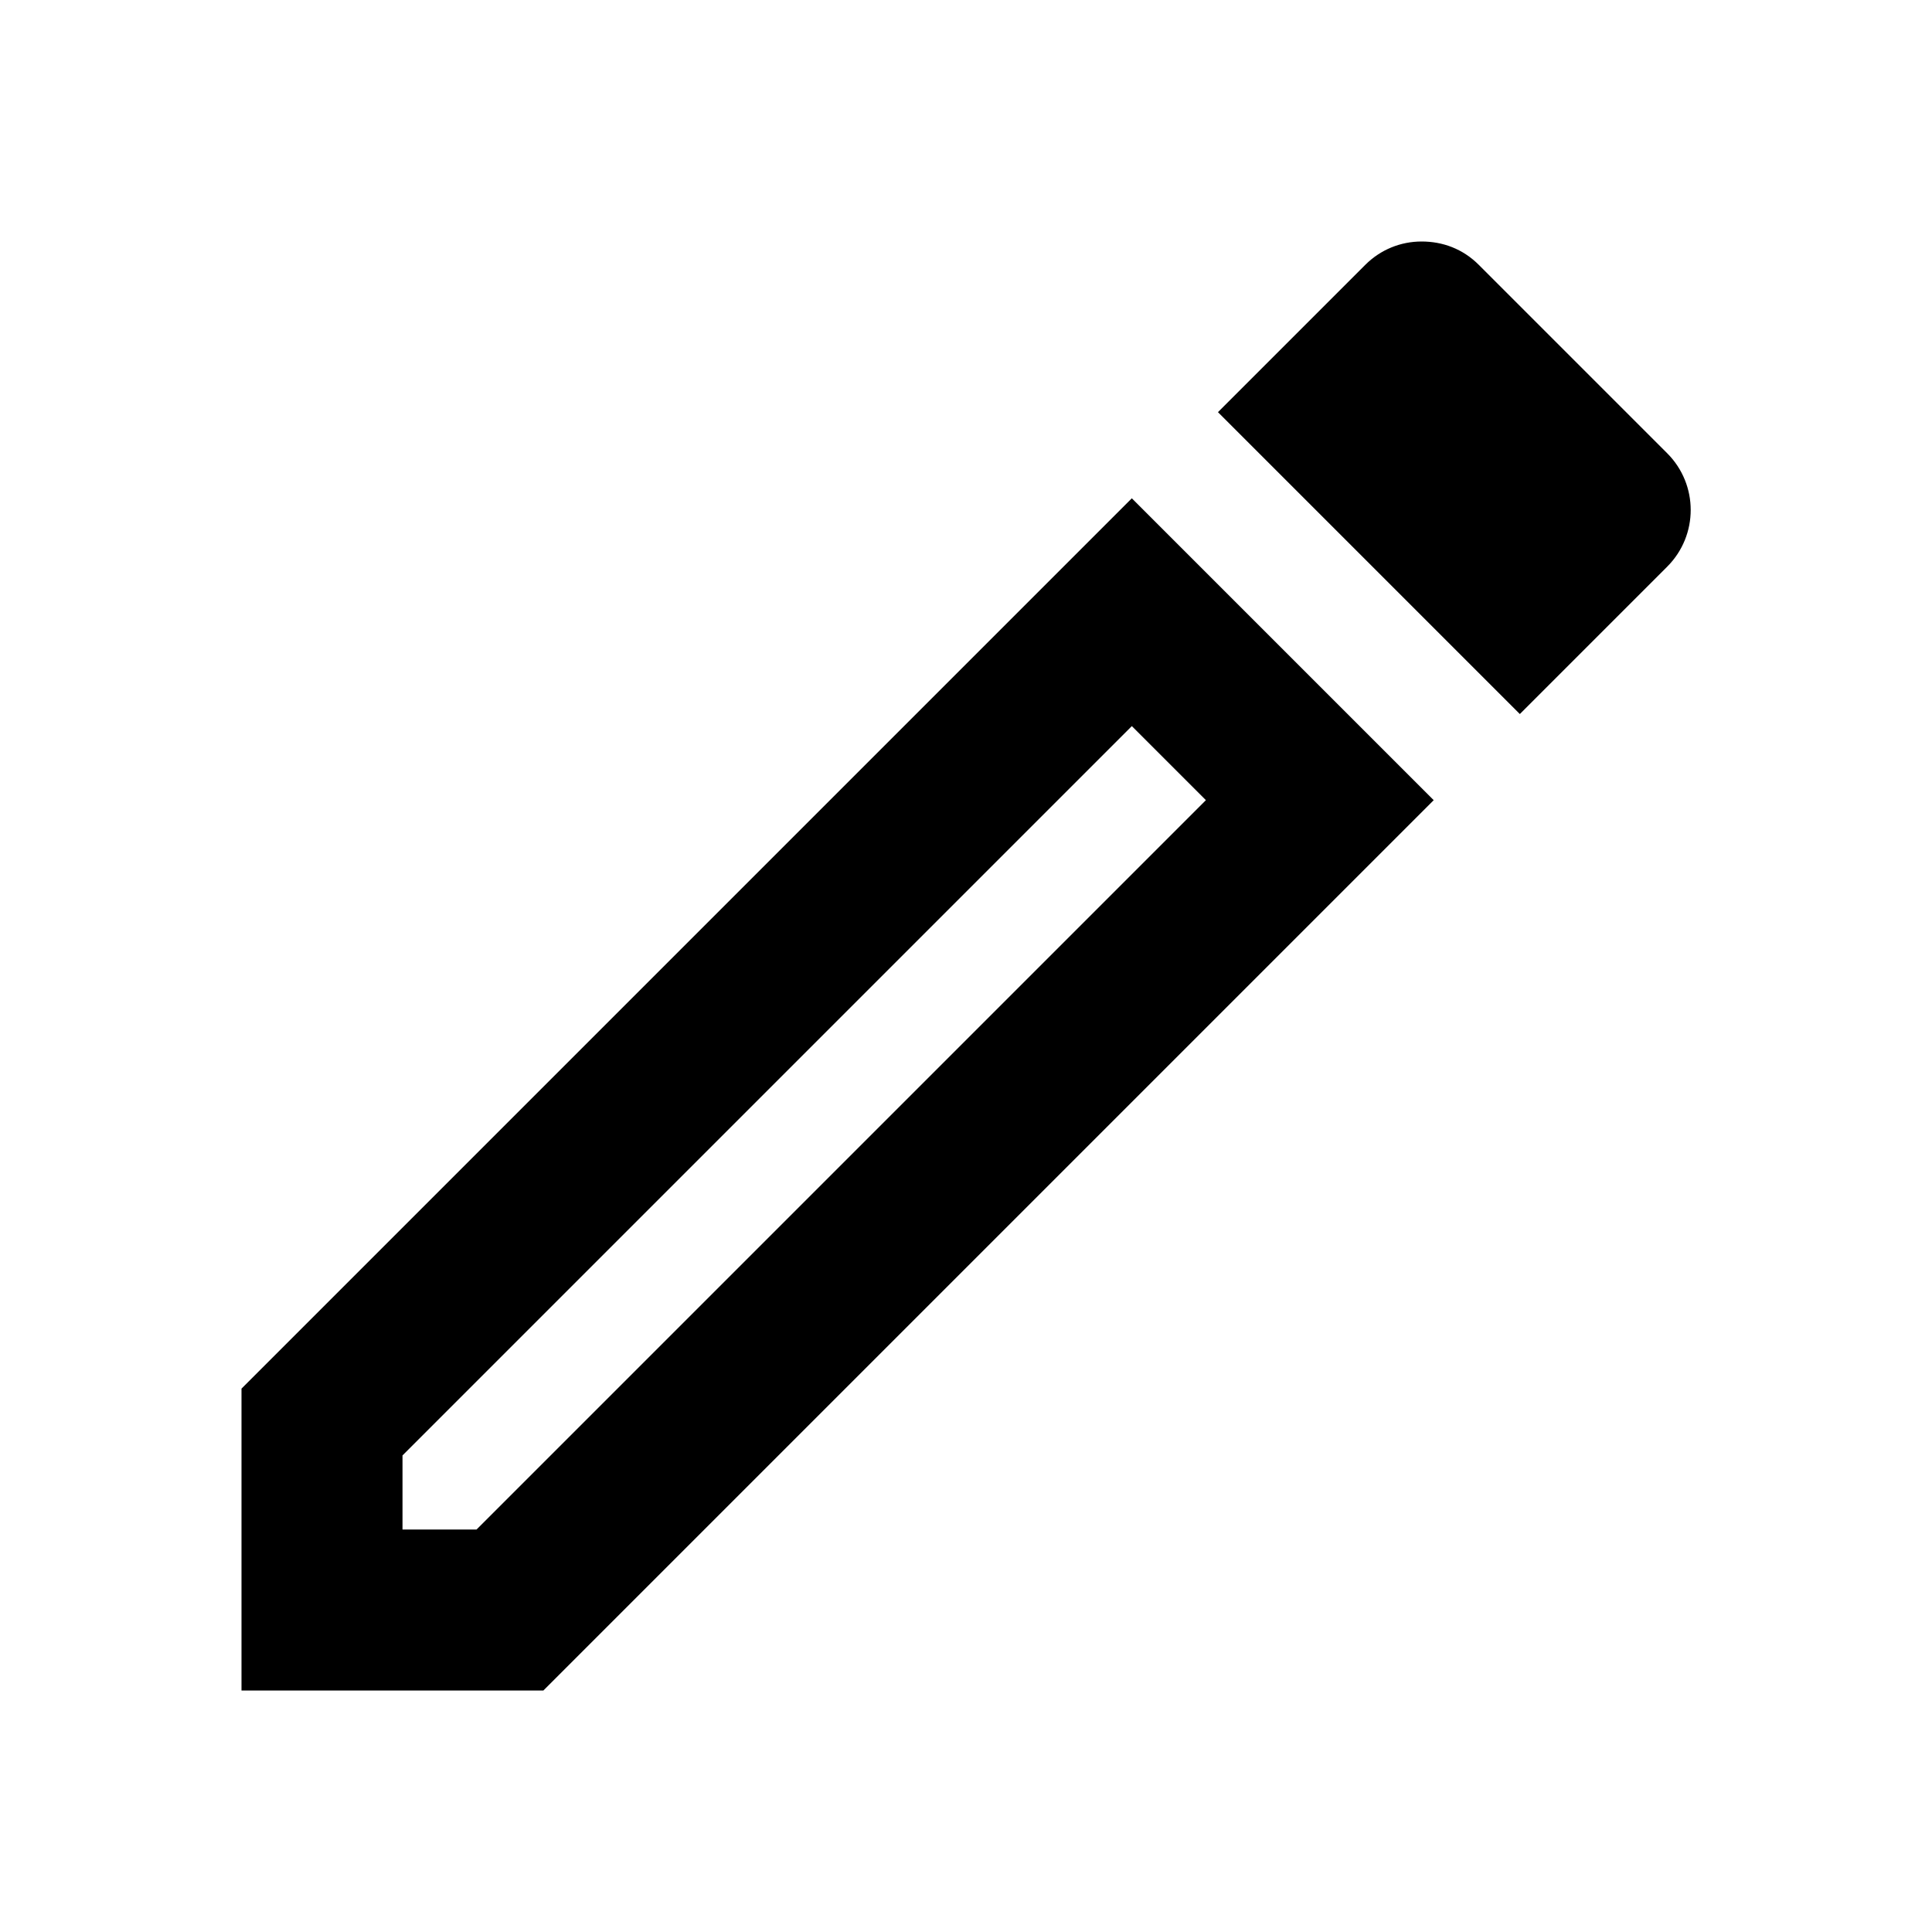
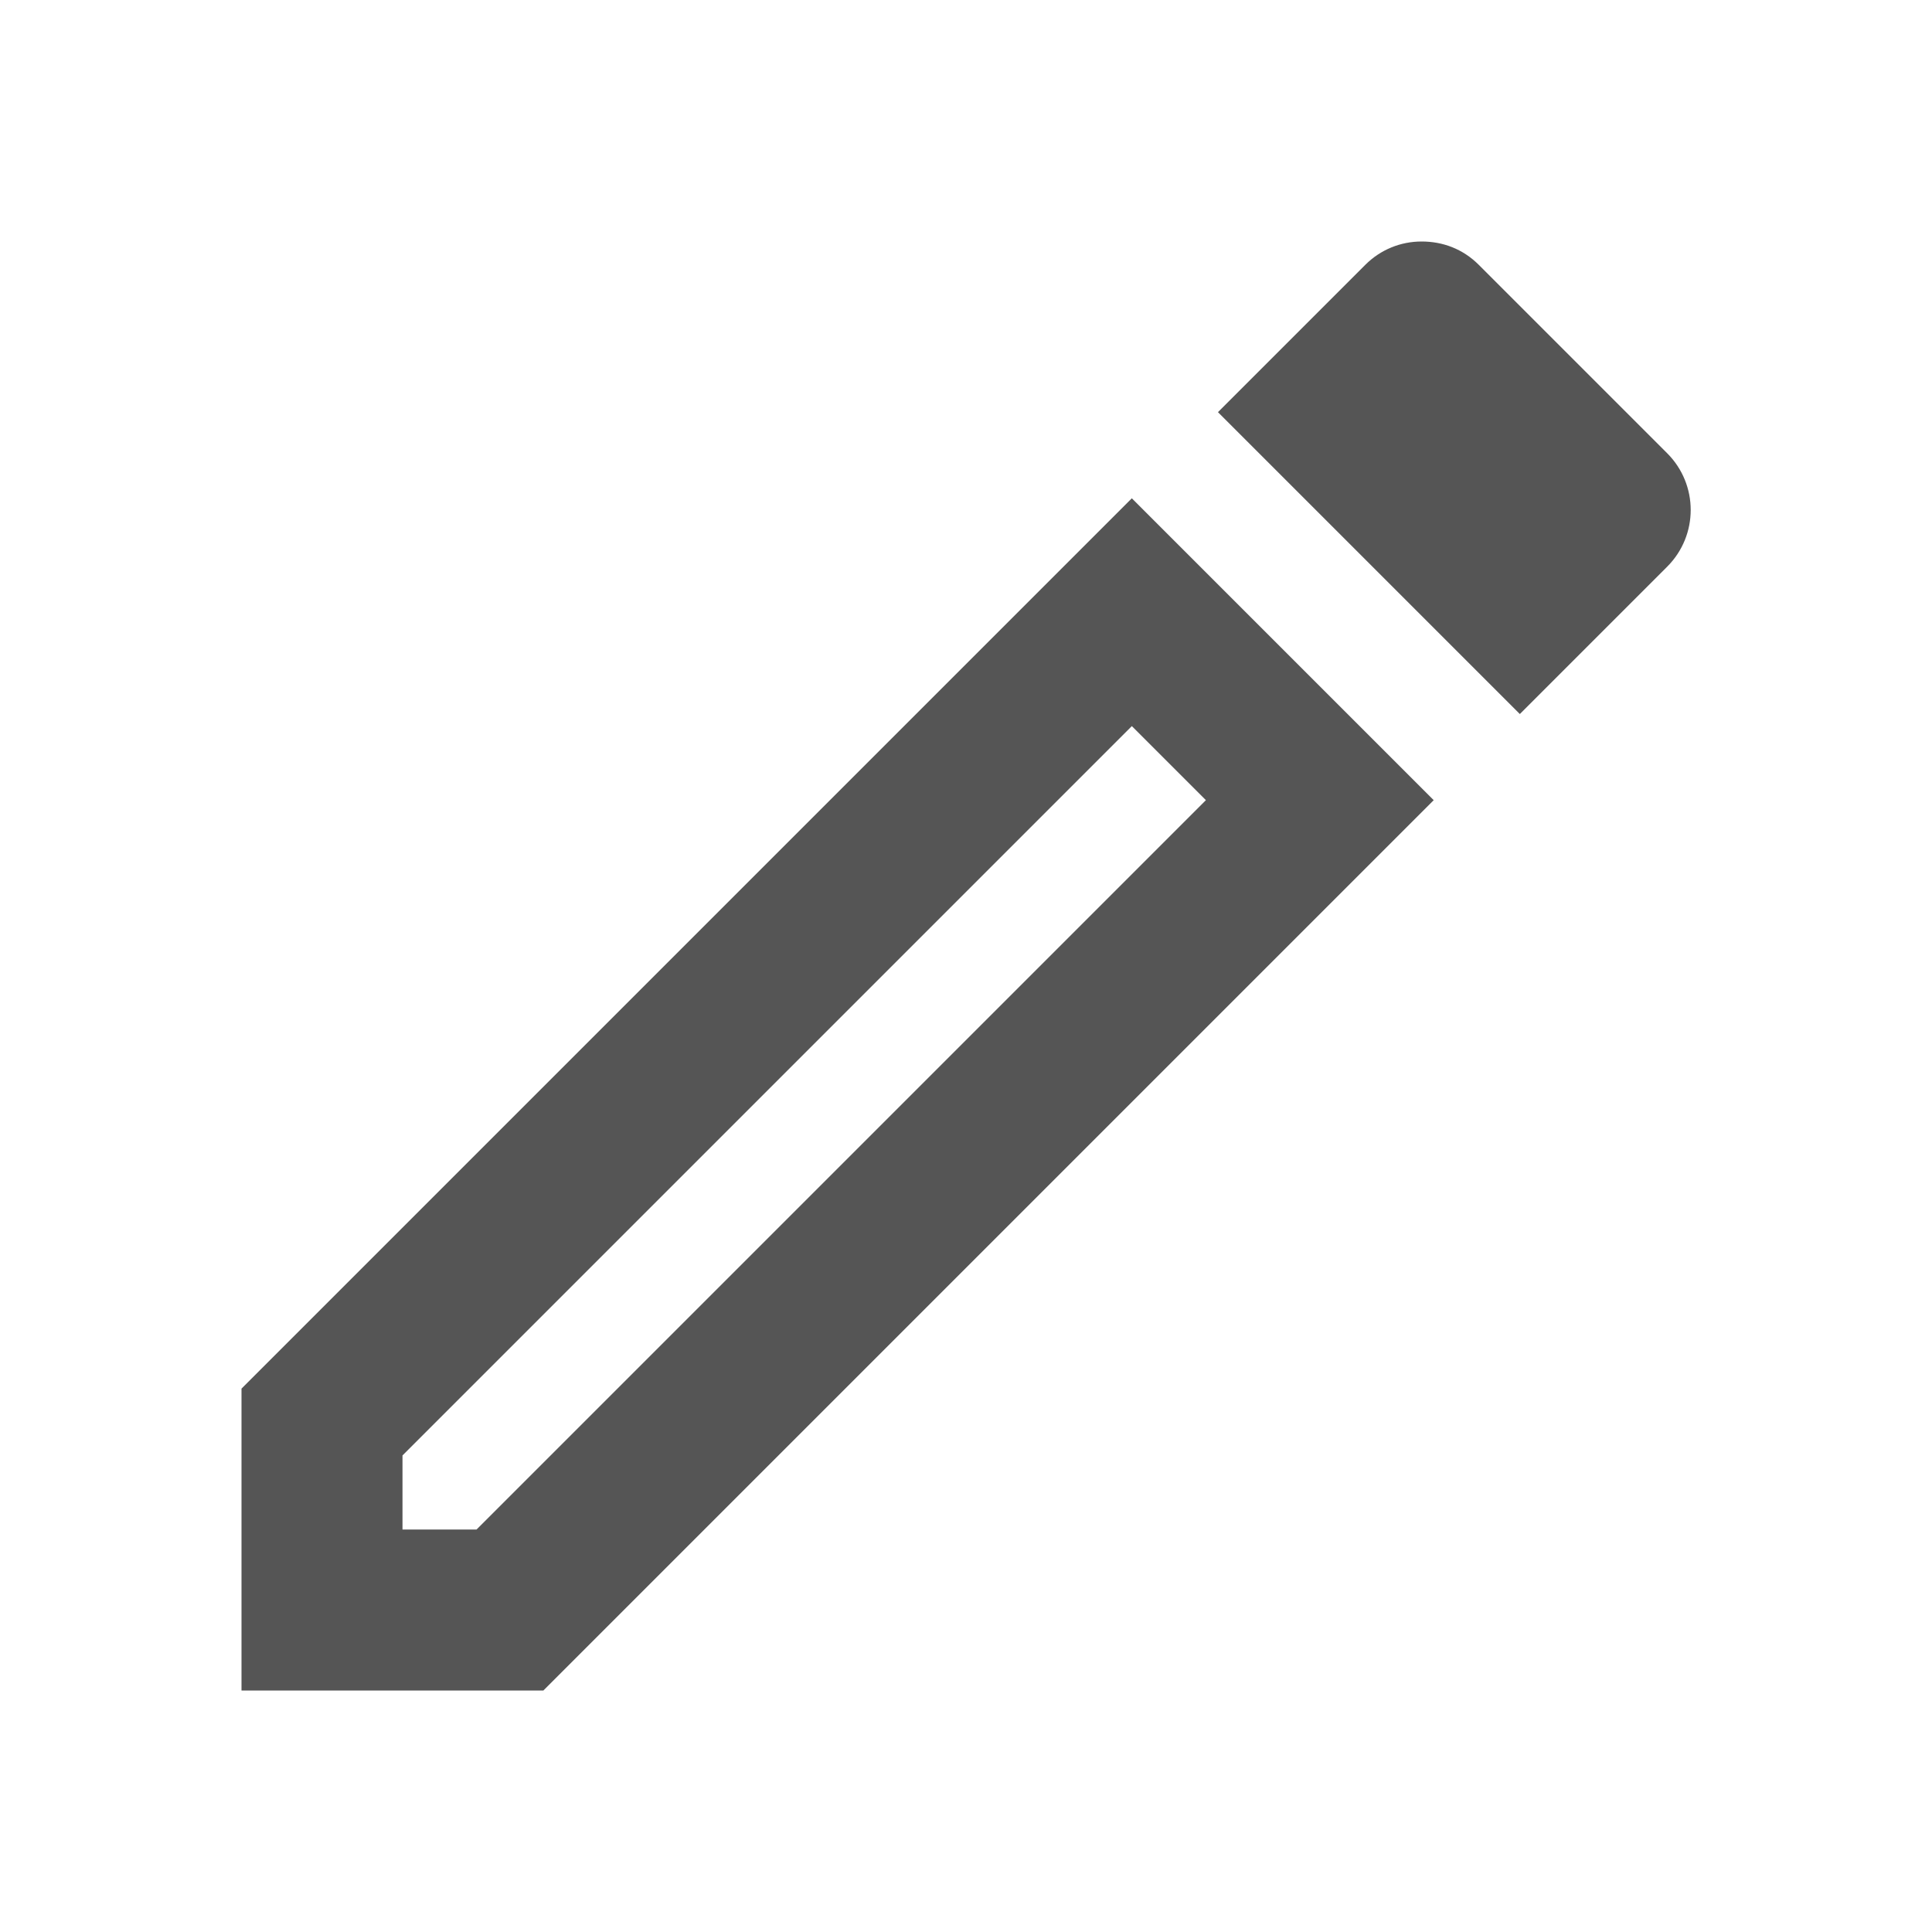
- <svg xmlns="http://www.w3.org/2000/svg" height="24" viewBox="0 0 24 24" width="24">
+ <svg xmlns="http://www.w3.org/2000/svg" height="24" viewBox="0 0 24 24" width="24" fill="#555555">
  <path d="M0 0h24v24H0V0z" fill="none" />
  <path d="M3 17.25V21h3.75L17.81 9.94l-3.75-3.75L3 17.25zM5.92 19H5v-.92l9.06-9.06.92.92L5.92 19zM20.71 5.63l-2.34-2.34c-.2-.2-.45-.29-.71-.29s-.51.1-.7.29l-1.83 1.83 3.75 3.75 1.83-1.83c.39-.39.39-1.02 0-1.41z" />
</svg>
